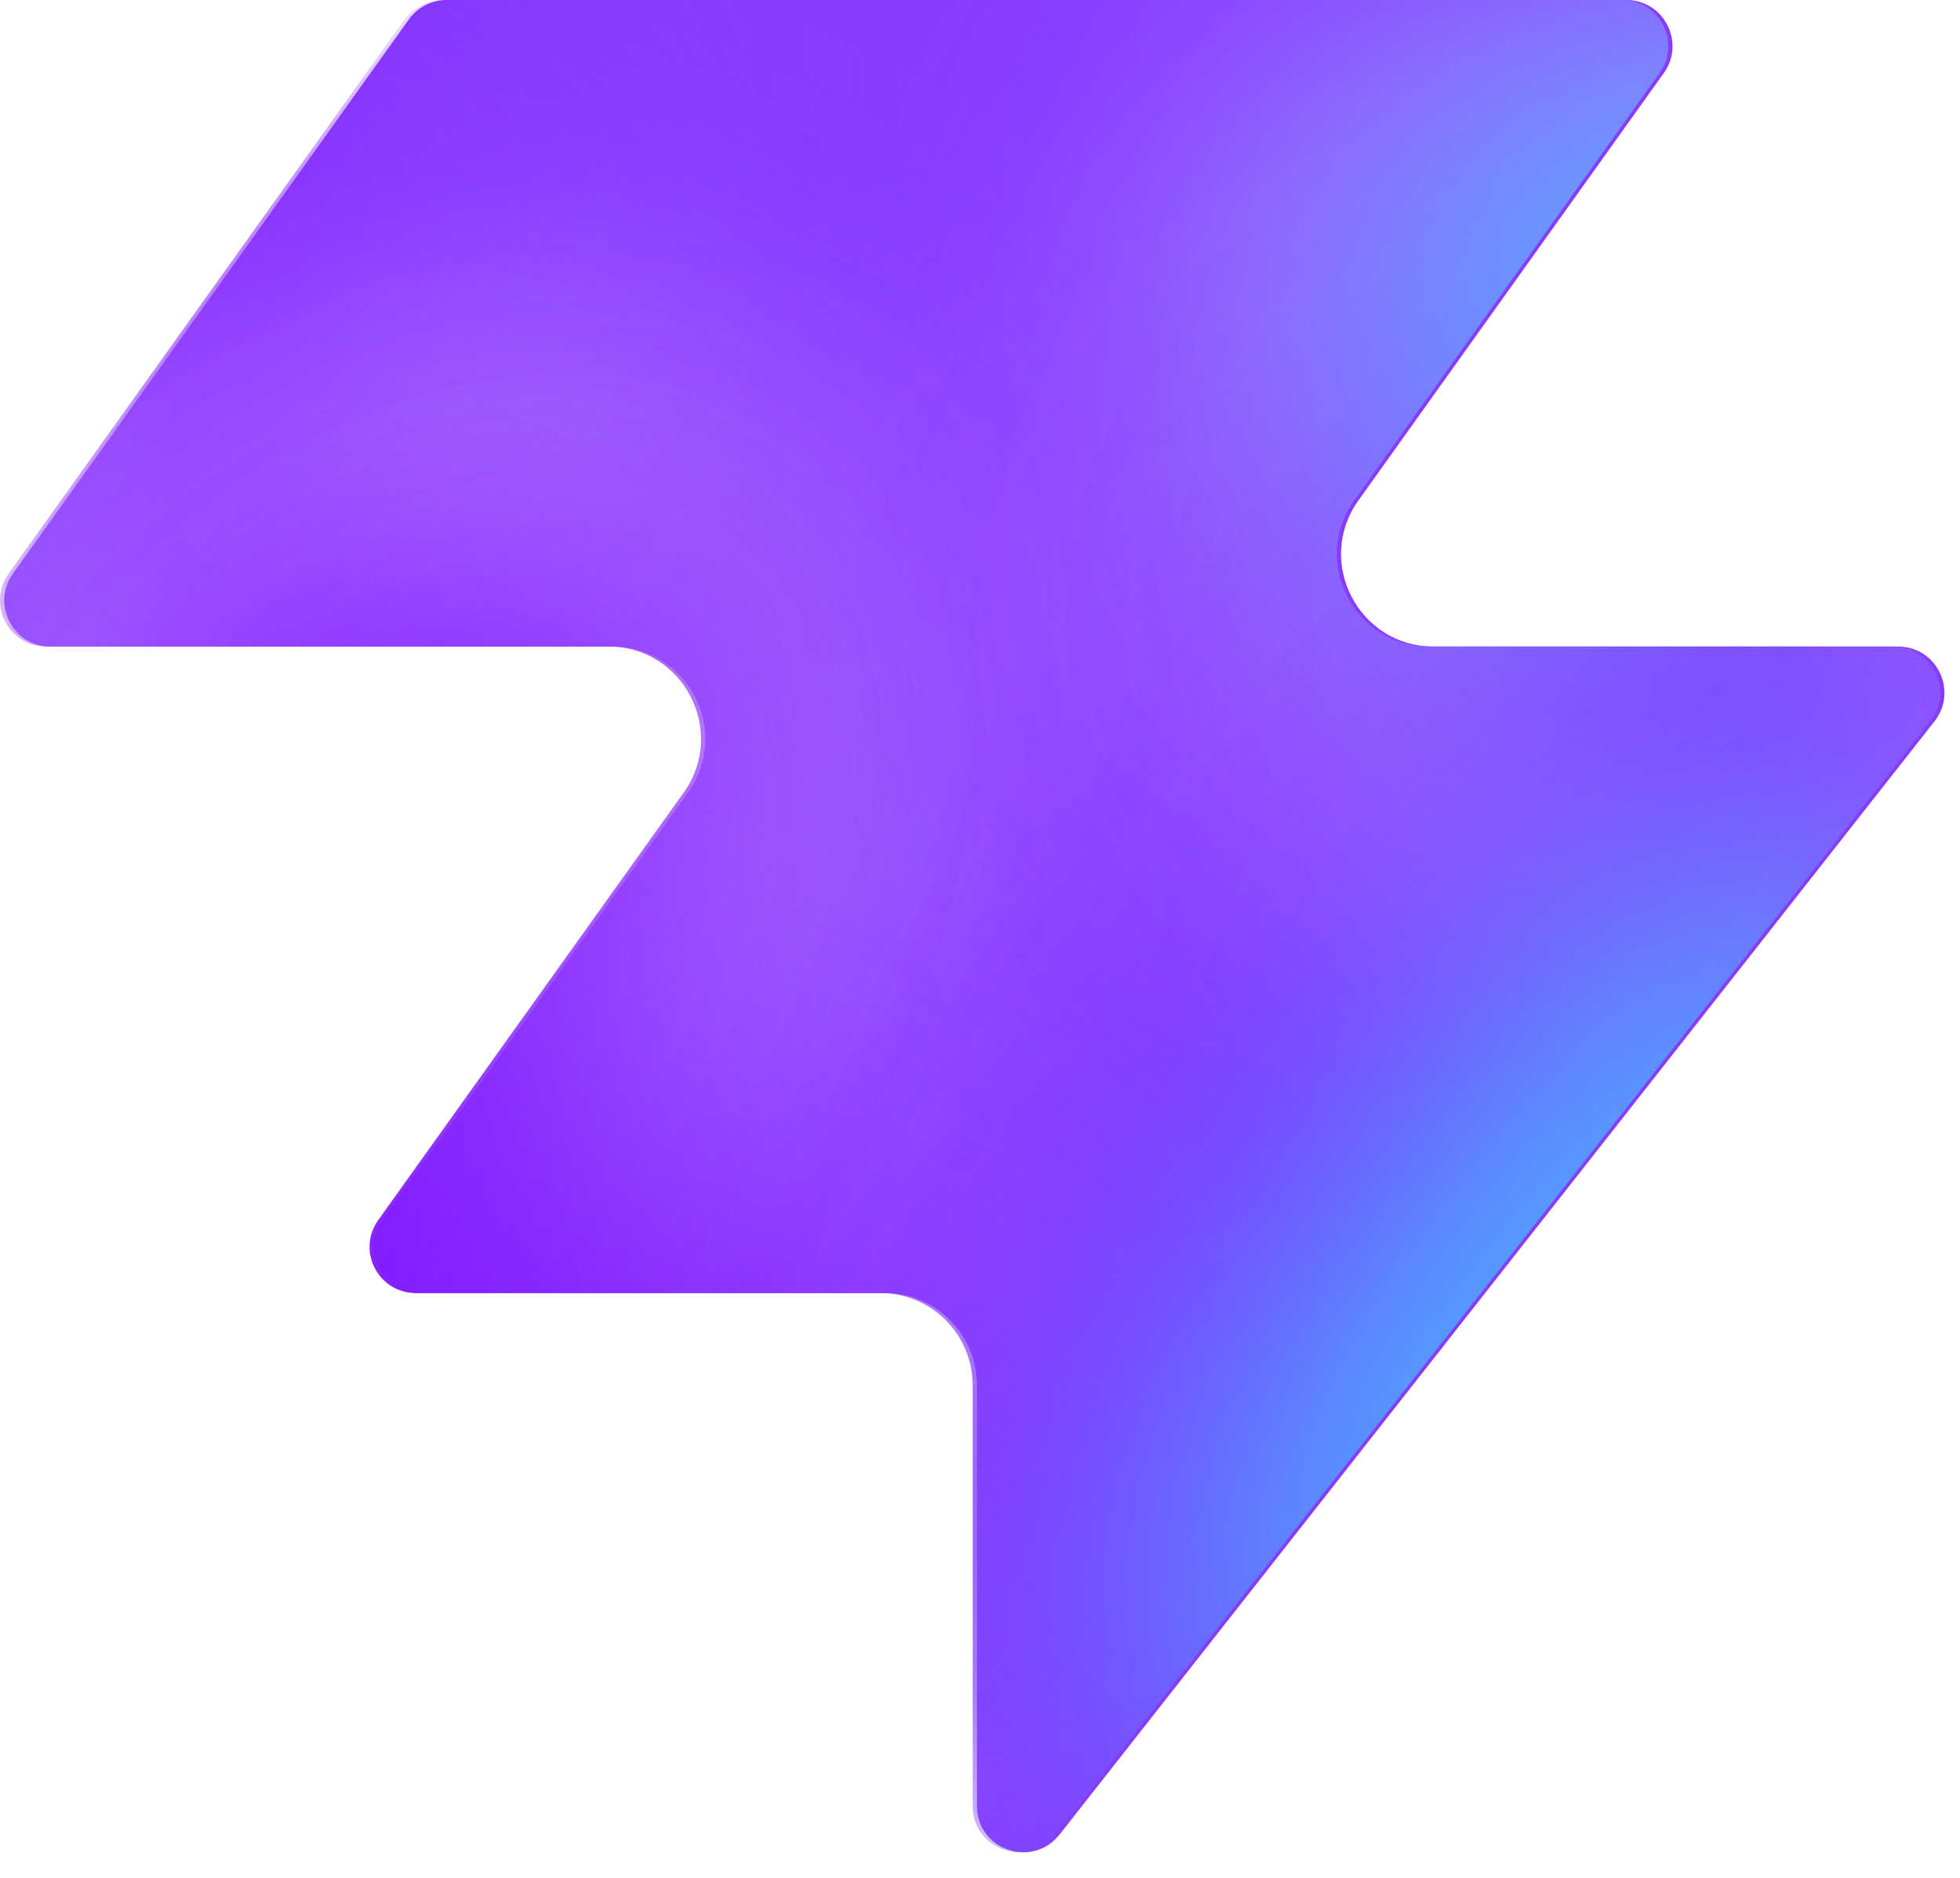
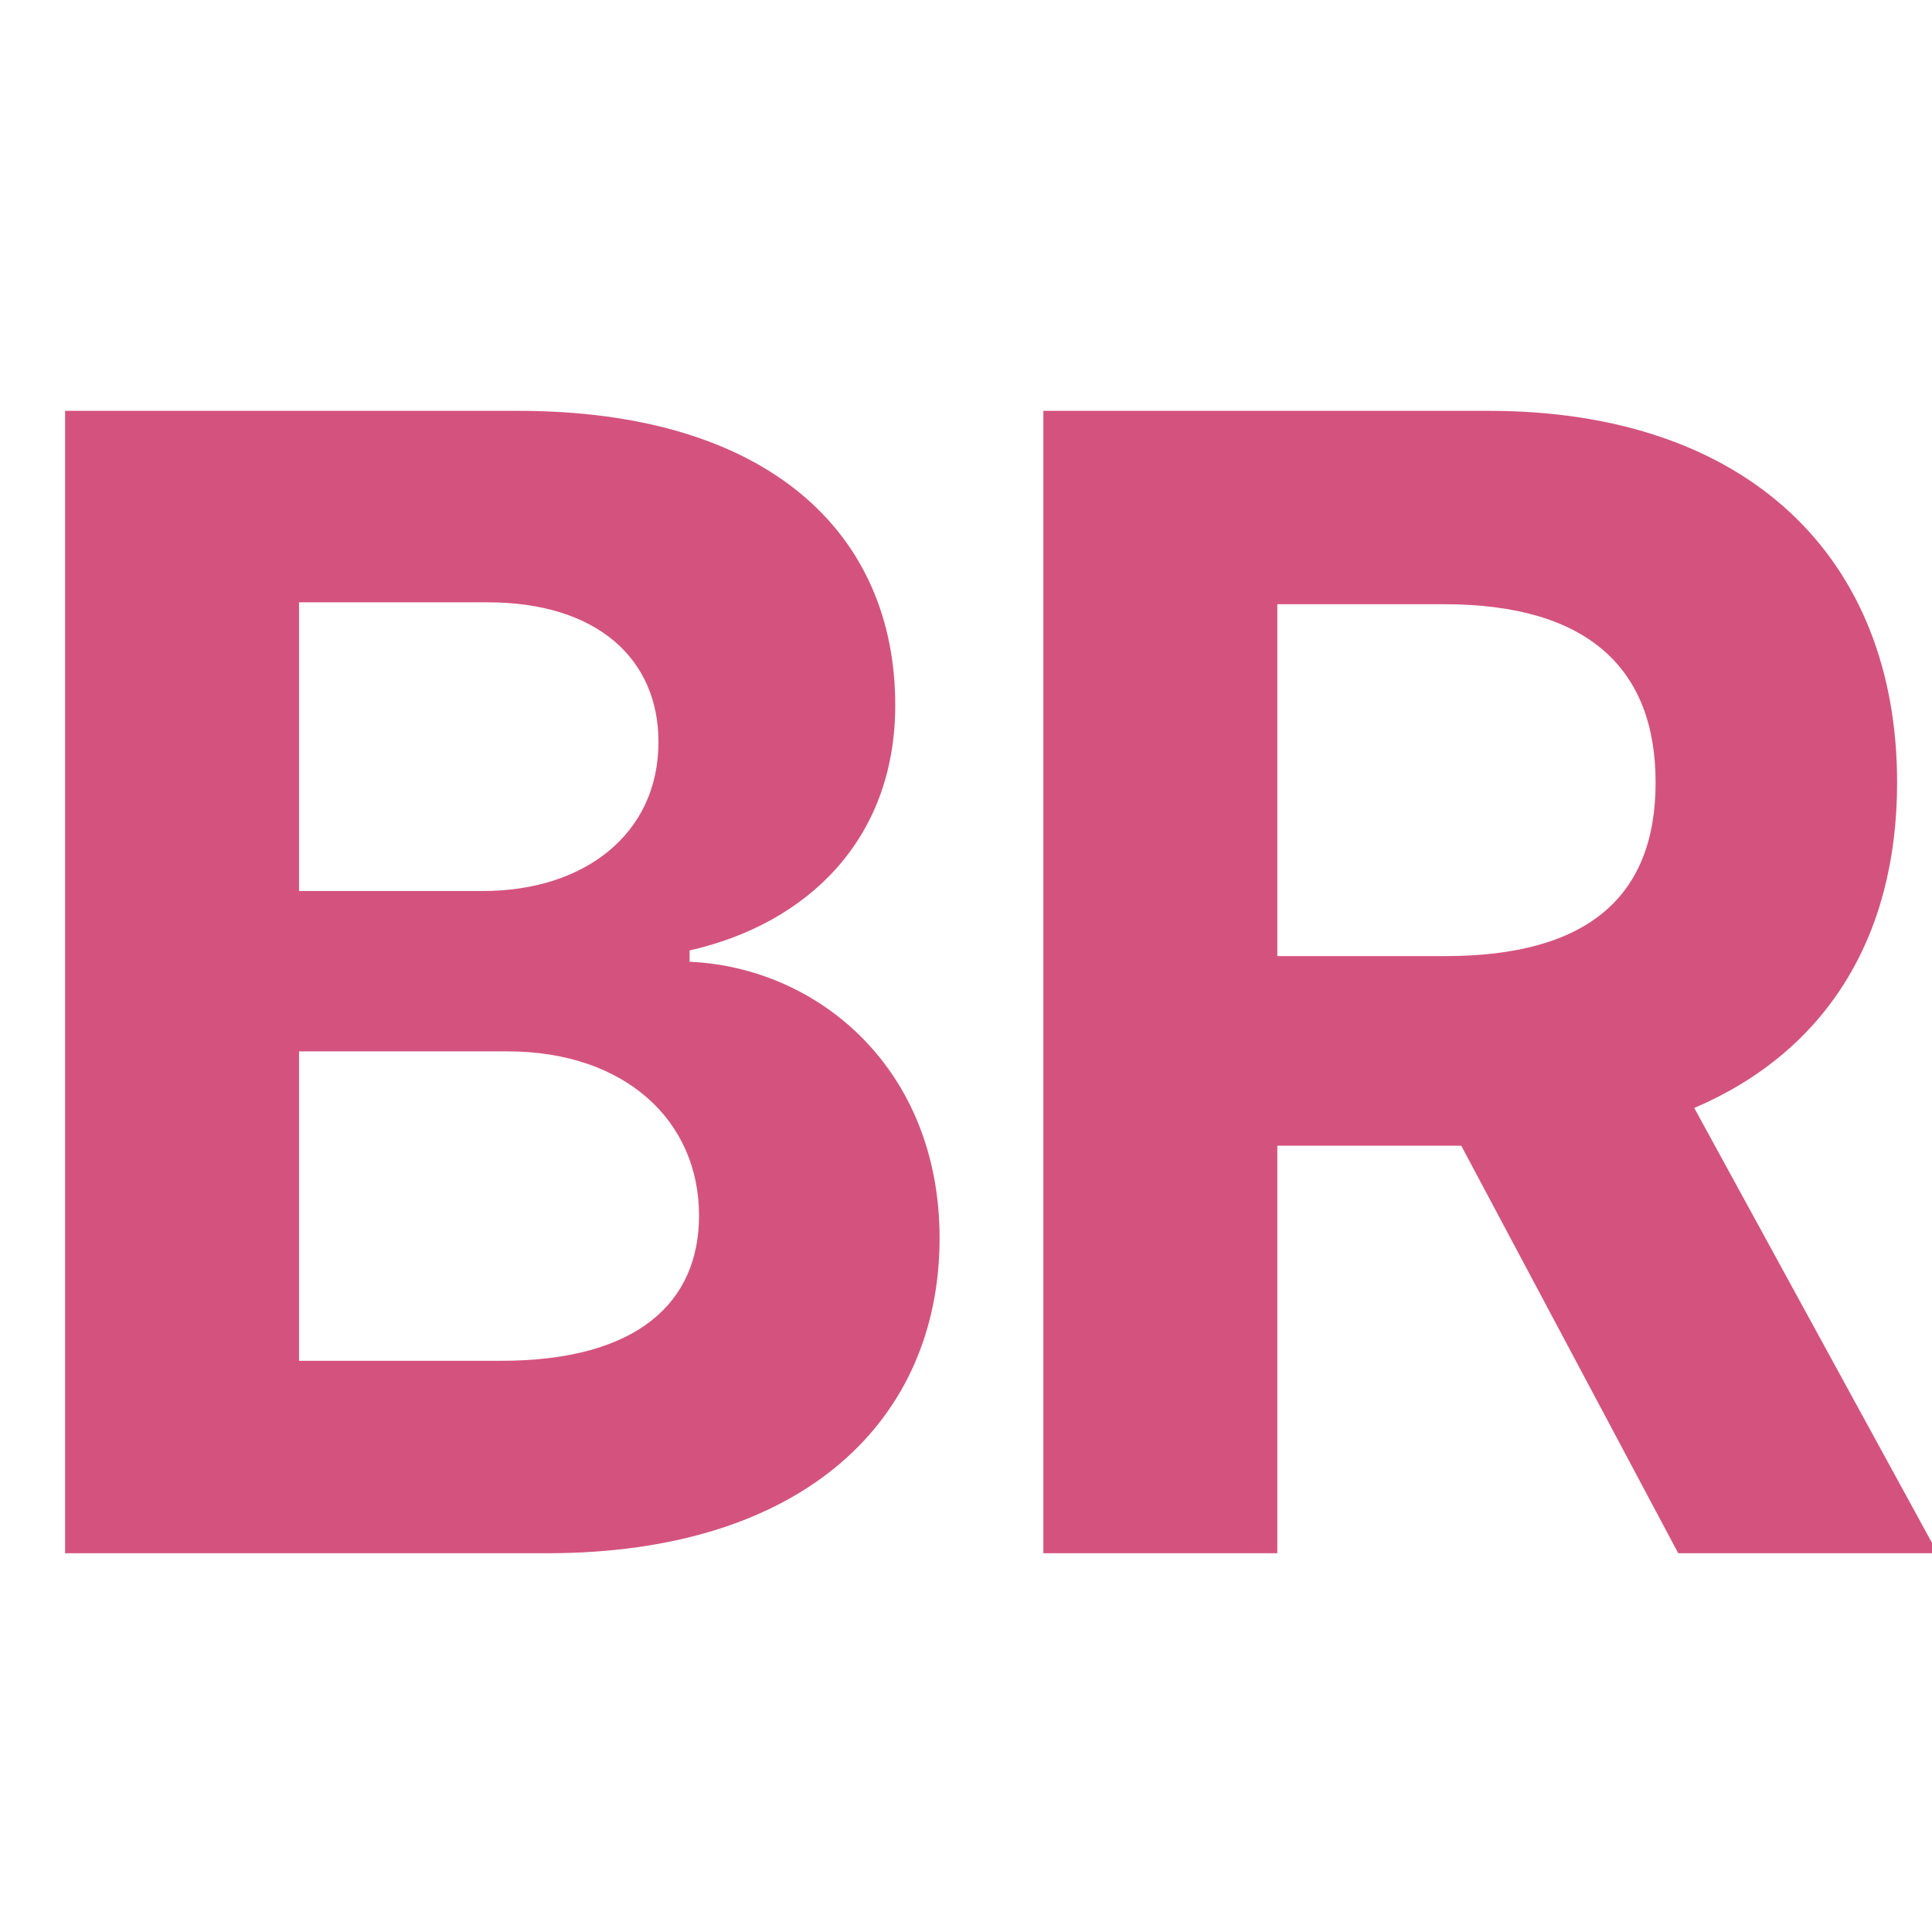
- <svg xmlns="http://www.w3.org/2000/svg" width="48" height="46" fill="none" viewBox="0 0 48 46">
-   <path fill="#863bff" d="M25.946 44.938c-.664.845-2.021.375-2.021-.698V33.937a2.26 2.26 0 0 0-2.262-2.262H10.287c-.92 0-1.456-1.04-.92-1.788l7.48-10.471c1.07-1.497 0-3.578-1.842-3.578H1.237c-.92 0-1.456-1.04-.92-1.788L10.013.474c.214-.297.556-.474.92-.474h28.894c.92 0 1.456 1.04.92 1.788l-7.48 10.471c-1.07 1.498 0 3.579 1.842 3.579h11.377c.943 0 1.473 1.088.89 1.83L25.947 44.94z" style="fill:#863bff;fill:color(display-p3 .525 .23 1);fill-opacity:1" />
-   <mask id="a" width="48" height="46" x="0" y="0" maskUnits="userSpaceOnUse" style="mask-type:alpha">
-     <path fill="#000" d="M25.842 44.938c-.664.844-2.021.375-2.021-.698V33.937a2.26 2.26 0 0 0-2.262-2.262H10.183c-.92 0-1.456-1.04-.92-1.788l7.48-10.471c1.07-1.498 0-3.579-1.842-3.579H1.133c-.92 0-1.456-1.04-.92-1.787L9.91.473c.214-.297.556-.474.92-.474h28.894c.92 0 1.456 1.04.92 1.788l-7.48 10.471c-1.07 1.498 0 3.578 1.842 3.578h11.377c.943 0 1.473 1.088.89 1.832L25.843 44.94z" style="fill:#000;fill-opacity:1" />
-   </mask>
-   <g mask="url(#a)">
-     <g filter="url(#b)">
-       <ellipse cx="5.508" cy="14.704" fill="#ede6ff" rx="5.508" ry="14.704" style="fill:#ede6ff;fill:color(display-p3 .927 .903 1);fill-opacity:1" transform="matrix(.00324 1 1 -.00324 -4.47 31.516)" />
-     </g>
-     <g filter="url(#c)">
-       <ellipse cx="10.399" cy="29.851" fill="#ede6ff" rx="10.399" ry="29.851" style="fill:#ede6ff;fill:color(display-p3 .927 .903 1);fill-opacity:1" transform="matrix(.00324 1 1 -.00324 -39.328 7.883)" />
-     </g>
-     <g filter="url(#d)">
-       <ellipse cx="5.508" cy="30.487" fill="#7e14ff" rx="5.508" ry="30.487" style="fill:#7e14ff;fill:color(display-p3 .492 .077 1);fill-opacity:1" transform="rotate(89.814 -25.913 -14.639)scale(1 -1)" />
-     </g>
-     <g filter="url(#e)">
-       <ellipse cx="5.508" cy="30.599" fill="#7e14ff" rx="5.508" ry="30.599" style="fill:#7e14ff;fill:color(display-p3 .492 .077 1);fill-opacity:1" transform="rotate(89.814 -32.644 -3.334)scale(1 -1)" />
-     </g>
-     <g filter="url(#f)">
-       <ellipse cx="5.508" cy="30.599" fill="#7e14ff" rx="5.508" ry="30.599" style="fill:#7e14ff;fill:color(display-p3 .492 .077 1);fill-opacity:1" transform="matrix(.00324 1 1 -.00324 -34.34 30.47)" />
-     </g>
-     <g filter="url(#g)">
-       <ellipse cx="14.072" cy="22.078" fill="#ede6ff" rx="14.072" ry="22.078" style="fill:#ede6ff;fill:color(display-p3 .927 .903 1);fill-opacity:1" transform="rotate(93.35 24.506 48.493)scale(-1 1)" />
-     </g>
-     <g filter="url(#h)">
-       <ellipse cx="3.47" cy="21.501" fill="#7e14ff" rx="3.47" ry="21.501" style="fill:#7e14ff;fill:color(display-p3 .492 .077 1);fill-opacity:1" transform="rotate(89.009 28.708 47.59)scale(-1 1)" />
-     </g>
-     <g filter="url(#i)">
-       <ellipse cx="3.47" cy="21.501" fill="#7e14ff" rx="3.47" ry="21.501" style="fill:#7e14ff;fill:color(display-p3 .492 .077 1);fill-opacity:1" transform="rotate(89.009 28.708 47.59)scale(-1 1)" />
-     </g>
-     <g filter="url(#j)">
-       <ellipse cx=".387" cy="8.972" fill="#7e14ff" rx="4.407" ry="29.108" style="fill:#7e14ff;fill:color(display-p3 .492 .077 1);fill-opacity:1" transform="rotate(39.51 .387 8.972)" />
-     </g>
-     <g filter="url(#k)">
-       <ellipse cx="47.523" cy="-6.092" fill="#7e14ff" rx="4.407" ry="29.108" style="fill:#7e14ff;fill:color(display-p3 .492 .077 1);fill-opacity:1" transform="rotate(37.892 47.523 -6.092)" />
-     </g>
-     <g filter="url(#l)">
-       <ellipse cx="41.412" cy="6.333" fill="#47bfff" rx="5.971" ry="9.665" style="fill:#47bfff;fill:color(display-p3 .28 .748 1);fill-opacity:1" transform="rotate(37.892 41.412 6.333)" />
-     </g>
-     <g filter="url(#m)">
-       <ellipse cx="-1.879" cy="38.332" fill="#7e14ff" rx="4.407" ry="29.108" style="fill:#7e14ff;fill:color(display-p3 .492 .077 1);fill-opacity:1" transform="rotate(37.892 -1.88 38.332)" />
-     </g>
-     <g filter="url(#n)">
-       <ellipse cx="-1.879" cy="38.332" fill="#7e14ff" rx="4.407" ry="29.108" style="fill:#7e14ff;fill:color(display-p3 .492 .077 1);fill-opacity:1" transform="rotate(37.892 -1.88 38.332)" />
-     </g>
-     <g filter="url(#o)">
-       <ellipse cx="35.651" cy="29.907" fill="#7e14ff" rx="4.407" ry="29.108" style="fill:#7e14ff;fill:color(display-p3 .492 .077 1);fill-opacity:1" transform="rotate(37.892 35.651 29.907)" />
-     </g>
-     <g filter="url(#p)">
-       <ellipse cx="38.418" cy="32.4" fill="#47bfff" rx="5.971" ry="15.297" style="fill:#47bfff;fill:color(display-p3 .28 .748 1);fill-opacity:1" transform="rotate(37.892 38.418 32.4)" />
-     </g>
-   </g>
-   <defs>
-     <filter id="b" width="60.045" height="41.654" x="-19.77" y="16.149" color-interpolation-filters="sRGB" filterUnits="userSpaceOnUse">
-       <feFlood flood-opacity="0" result="BackgroundImageFix" />
-       <feBlend in="SourceGraphic" in2="BackgroundImageFix" result="shape" />
-       <feGaussianBlur result="effect1_foregroundBlur_2002_17158" stdDeviation="7.659" />
-     </filter>
-     <filter id="c" width="90.34" height="51.437" x="-54.613" y="-7.533" color-interpolation-filters="sRGB" filterUnits="userSpaceOnUse">
-       <feFlood flood-opacity="0" result="BackgroundImageFix" />
-       <feBlend in="SourceGraphic" in2="BackgroundImageFix" result="shape" />
-       <feGaussianBlur result="effect1_foregroundBlur_2002_17158" stdDeviation="7.659" />
-     </filter>
-     <filter id="d" width="79.355" height="29.4" x="-49.64" y="2.03" color-interpolation-filters="sRGB" filterUnits="userSpaceOnUse">
-       <feFlood flood-opacity="0" result="BackgroundImageFix" />
-       <feBlend in="SourceGraphic" in2="BackgroundImageFix" result="shape" />
-       <feGaussianBlur result="effect1_foregroundBlur_2002_17158" stdDeviation="4.596" />
-     </filter>
-     <filter id="e" width="79.579" height="29.4" x="-45.045" y="20.029" color-interpolation-filters="sRGB" filterUnits="userSpaceOnUse">
-       <feFlood flood-opacity="0" result="BackgroundImageFix" />
-       <feBlend in="SourceGraphic" in2="BackgroundImageFix" result="shape" />
-       <feGaussianBlur result="effect1_foregroundBlur_2002_17158" stdDeviation="4.596" />
-     </filter>
-     <filter id="f" width="79.579" height="29.4" x="-43.513" y="21.178" color-interpolation-filters="sRGB" filterUnits="userSpaceOnUse">
-       <feFlood flood-opacity="0" result="BackgroundImageFix" />
-       <feBlend in="SourceGraphic" in2="BackgroundImageFix" result="shape" />
-       <feGaussianBlur result="effect1_foregroundBlur_2002_17158" stdDeviation="4.596" />
-     </filter>
-     <filter id="g" width="74.749" height="58.852" x="15.756" y="-17.901" color-interpolation-filters="sRGB" filterUnits="userSpaceOnUse">
-       <feFlood flood-opacity="0" result="BackgroundImageFix" />
-       <feBlend in="SourceGraphic" in2="BackgroundImageFix" result="shape" />
-       <feGaussianBlur result="effect1_foregroundBlur_2002_17158" stdDeviation="7.659" />
-     </filter>
-     <filter id="h" width="61.377" height="25.362" x="23.548" y="2.284" color-interpolation-filters="sRGB" filterUnits="userSpaceOnUse">
-       <feFlood flood-opacity="0" result="BackgroundImageFix" />
-       <feBlend in="SourceGraphic" in2="BackgroundImageFix" result="shape" />
-       <feGaussianBlur result="effect1_foregroundBlur_2002_17158" stdDeviation="4.596" />
-     </filter>
-     <filter id="i" width="61.377" height="25.362" x="23.548" y="2.284" color-interpolation-filters="sRGB" filterUnits="userSpaceOnUse">
-       <feFlood flood-opacity="0" result="BackgroundImageFix" />
-       <feBlend in="SourceGraphic" in2="BackgroundImageFix" result="shape" />
-       <feGaussianBlur result="effect1_foregroundBlur_2002_17158" stdDeviation="4.596" />
-     </filter>
-     <filter id="j" width="56.045" height="63.649" x="-27.636" y="-22.853" color-interpolation-filters="sRGB" filterUnits="userSpaceOnUse">
-       <feFlood flood-opacity="0" result="BackgroundImageFix" />
-       <feBlend in="SourceGraphic" in2="BackgroundImageFix" result="shape" />
-       <feGaussianBlur result="effect1_foregroundBlur_2002_17158" stdDeviation="4.596" />
-     </filter>
-     <filter id="k" width="54.814" height="64.646" x="20.116" y="-38.415" color-interpolation-filters="sRGB" filterUnits="userSpaceOnUse">
-       <feFlood flood-opacity="0" result="BackgroundImageFix" />
-       <feBlend in="SourceGraphic" in2="BackgroundImageFix" result="shape" />
-       <feGaussianBlur result="effect1_foregroundBlur_2002_17158" stdDeviation="4.596" />
-     </filter>
-     <filter id="l" width="33.541" height="35.313" x="24.641" y="-11.323" color-interpolation-filters="sRGB" filterUnits="userSpaceOnUse">
-       <feFlood flood-opacity="0" result="BackgroundImageFix" />
-       <feBlend in="SourceGraphic" in2="BackgroundImageFix" result="shape" />
-       <feGaussianBlur result="effect1_foregroundBlur_2002_17158" stdDeviation="4.596" />
-     </filter>
-     <filter id="m" width="54.814" height="64.646" x="-29.286" y="6.009" color-interpolation-filters="sRGB" filterUnits="userSpaceOnUse">
-       <feFlood flood-opacity="0" result="BackgroundImageFix" />
-       <feBlend in="SourceGraphic" in2="BackgroundImageFix" result="shape" />
-       <feGaussianBlur result="effect1_foregroundBlur_2002_17158" stdDeviation="4.596" />
-     </filter>
-     <filter id="n" width="54.814" height="64.646" x="-29.286" y="6.009" color-interpolation-filters="sRGB" filterUnits="userSpaceOnUse">
-       <feFlood flood-opacity="0" result="BackgroundImageFix" />
-       <feBlend in="SourceGraphic" in2="BackgroundImageFix" result="shape" />
-       <feGaussianBlur result="effect1_foregroundBlur_2002_17158" stdDeviation="4.596" />
-     </filter>
-     <filter id="o" width="54.814" height="64.646" x="8.244" y="-2.416" color-interpolation-filters="sRGB" filterUnits="userSpaceOnUse">
-       <feFlood flood-opacity="0" result="BackgroundImageFix" />
-       <feBlend in="SourceGraphic" in2="BackgroundImageFix" result="shape" />
-       <feGaussianBlur result="effect1_foregroundBlur_2002_17158" stdDeviation="4.596" />
-     </filter>
-     <filter id="p" width="39.409" height="43.623" x="18.713" y="10.588" color-interpolation-filters="sRGB" filterUnits="userSpaceOnUse">
-       <feFlood flood-opacity="0" result="BackgroundImageFix" />
-       <feBlend in="SourceGraphic" in2="BackgroundImageFix" result="shape" />
-       <feGaussianBlur result="effect1_foregroundBlur_2002_17158" stdDeviation="4.596" />
-     </filter>
-   </defs>
+ <svg xmlns="http://www.w3.org/2000/svg" viewBox="0 0 32 32">
+   <text x="16" y="16" font-family="-apple-system, BlinkMacSystemFont, 'Segoe UI', sans-serif" font-size="26" font-weight="700" fill="#D4537E" text-anchor="middle" dominant-baseline="middle" letter-spacing="-1">BR</text>
</svg>
